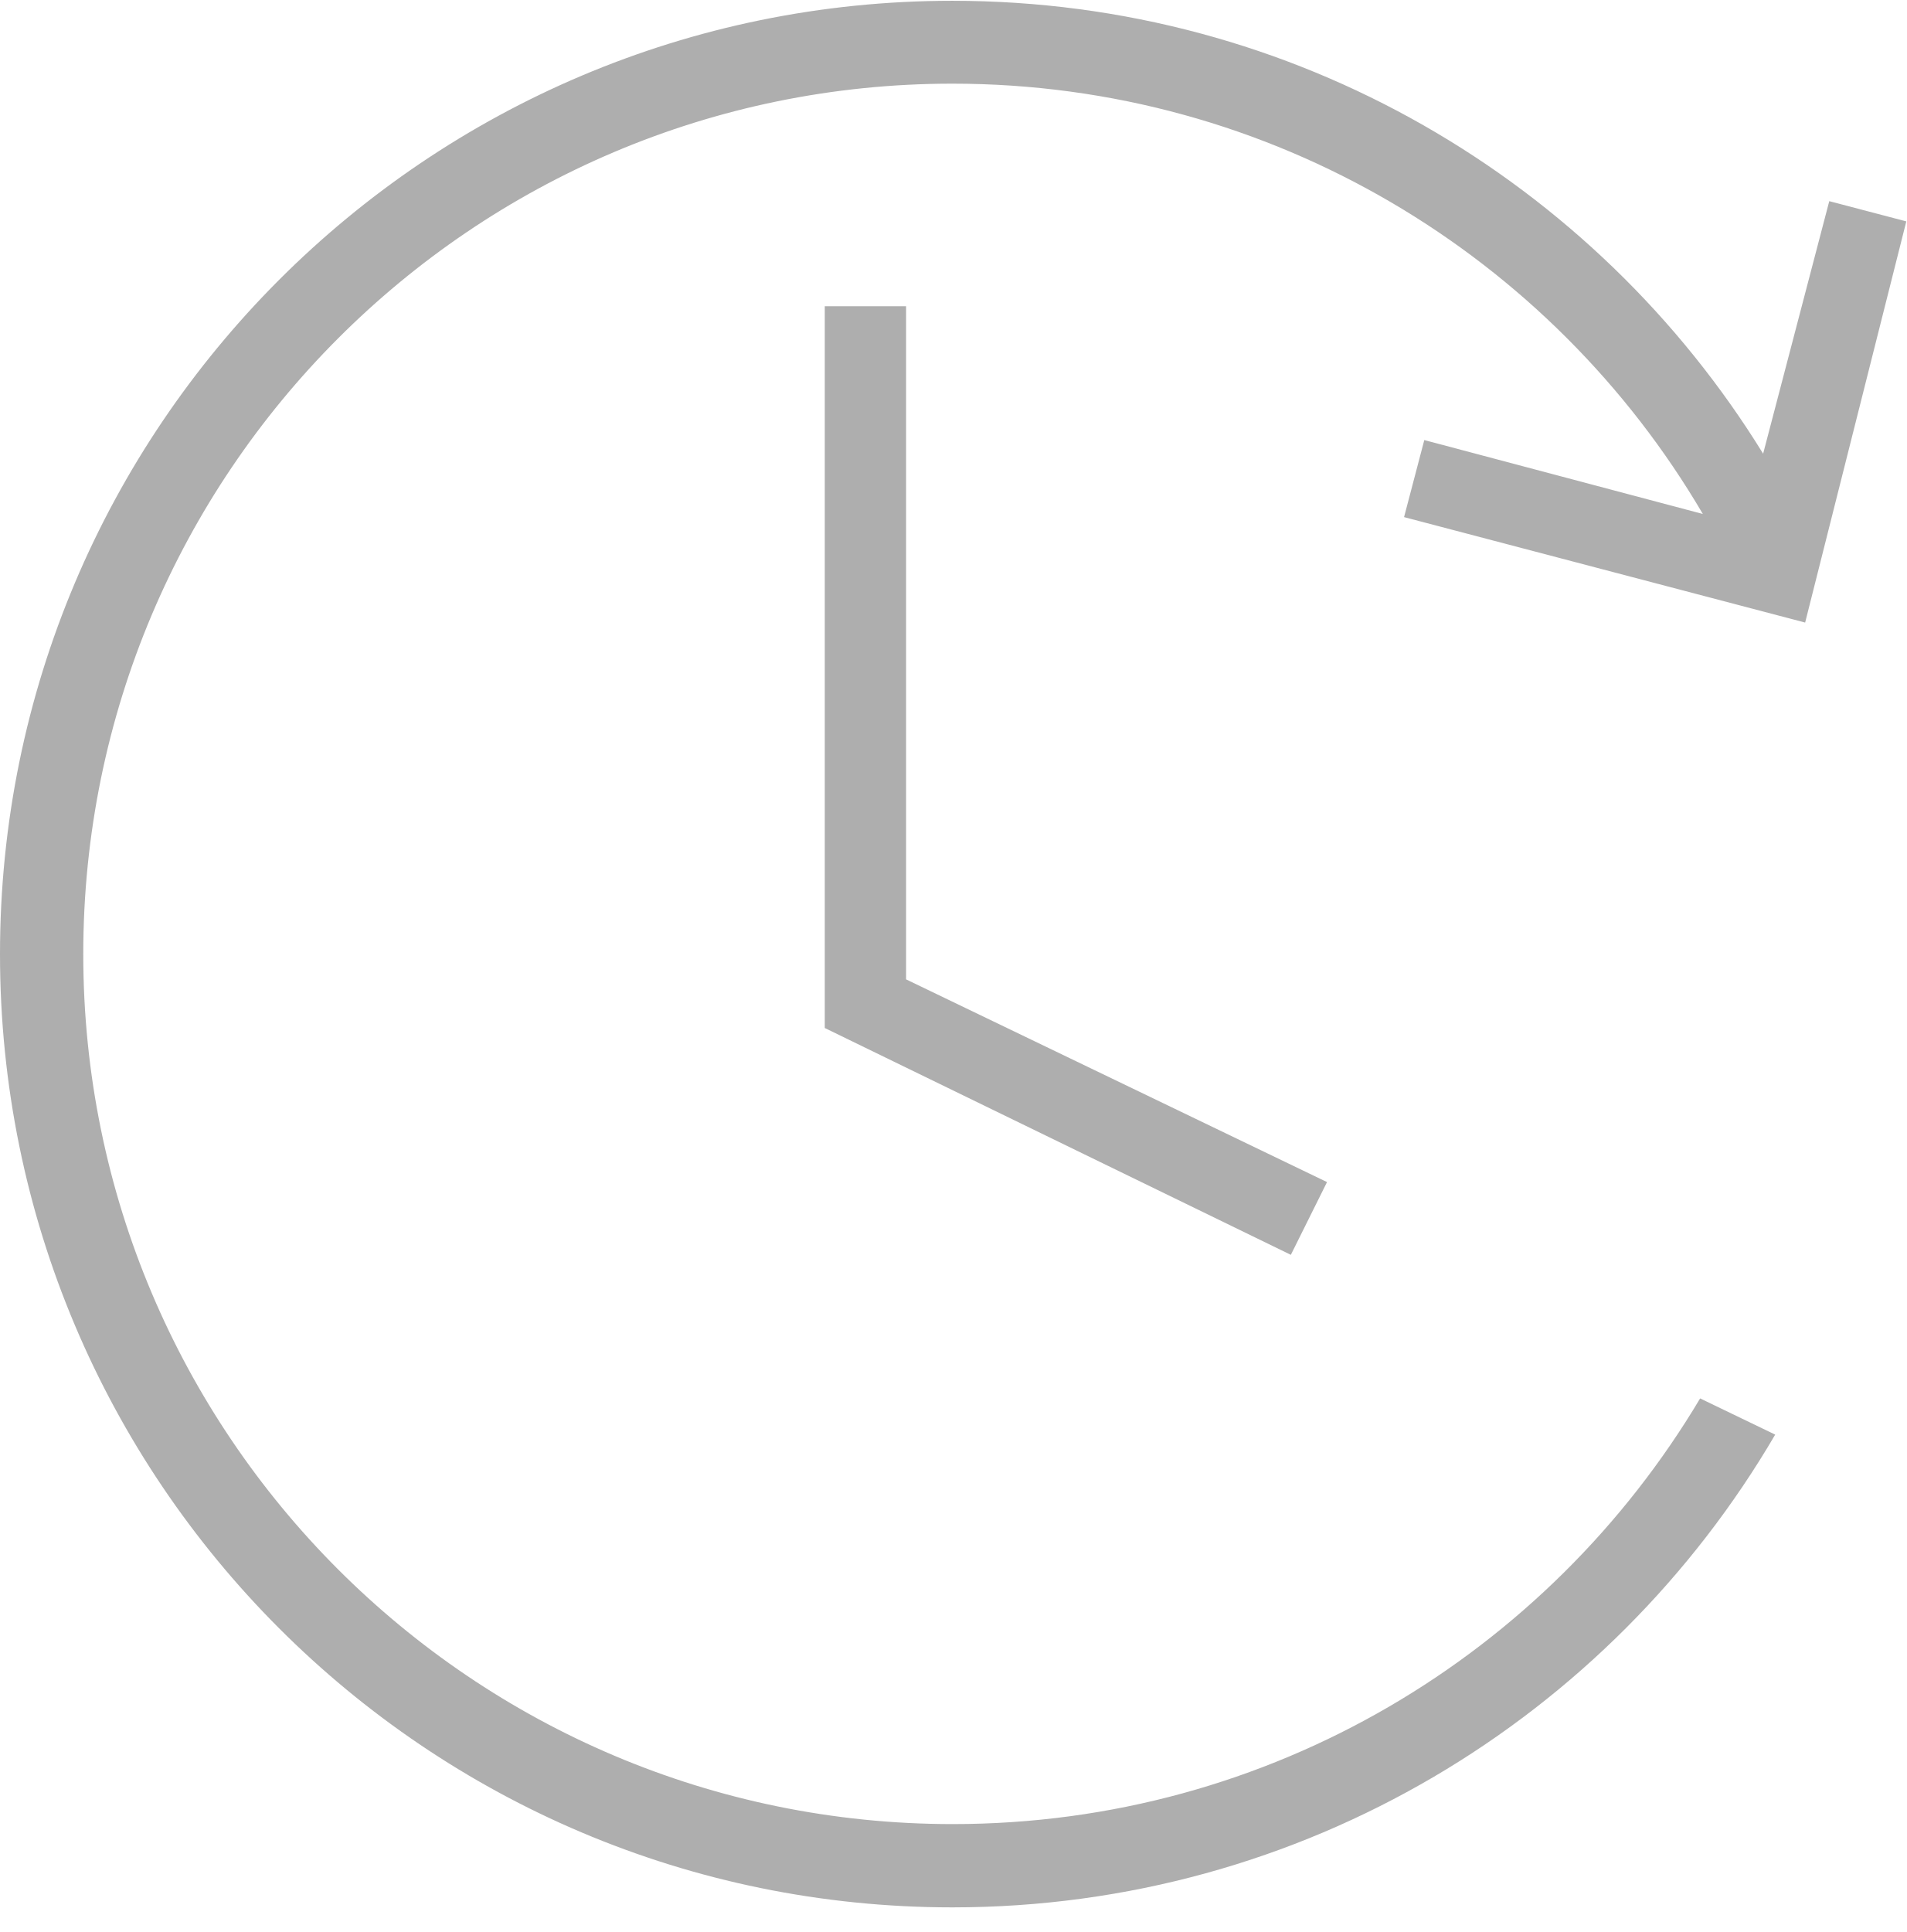
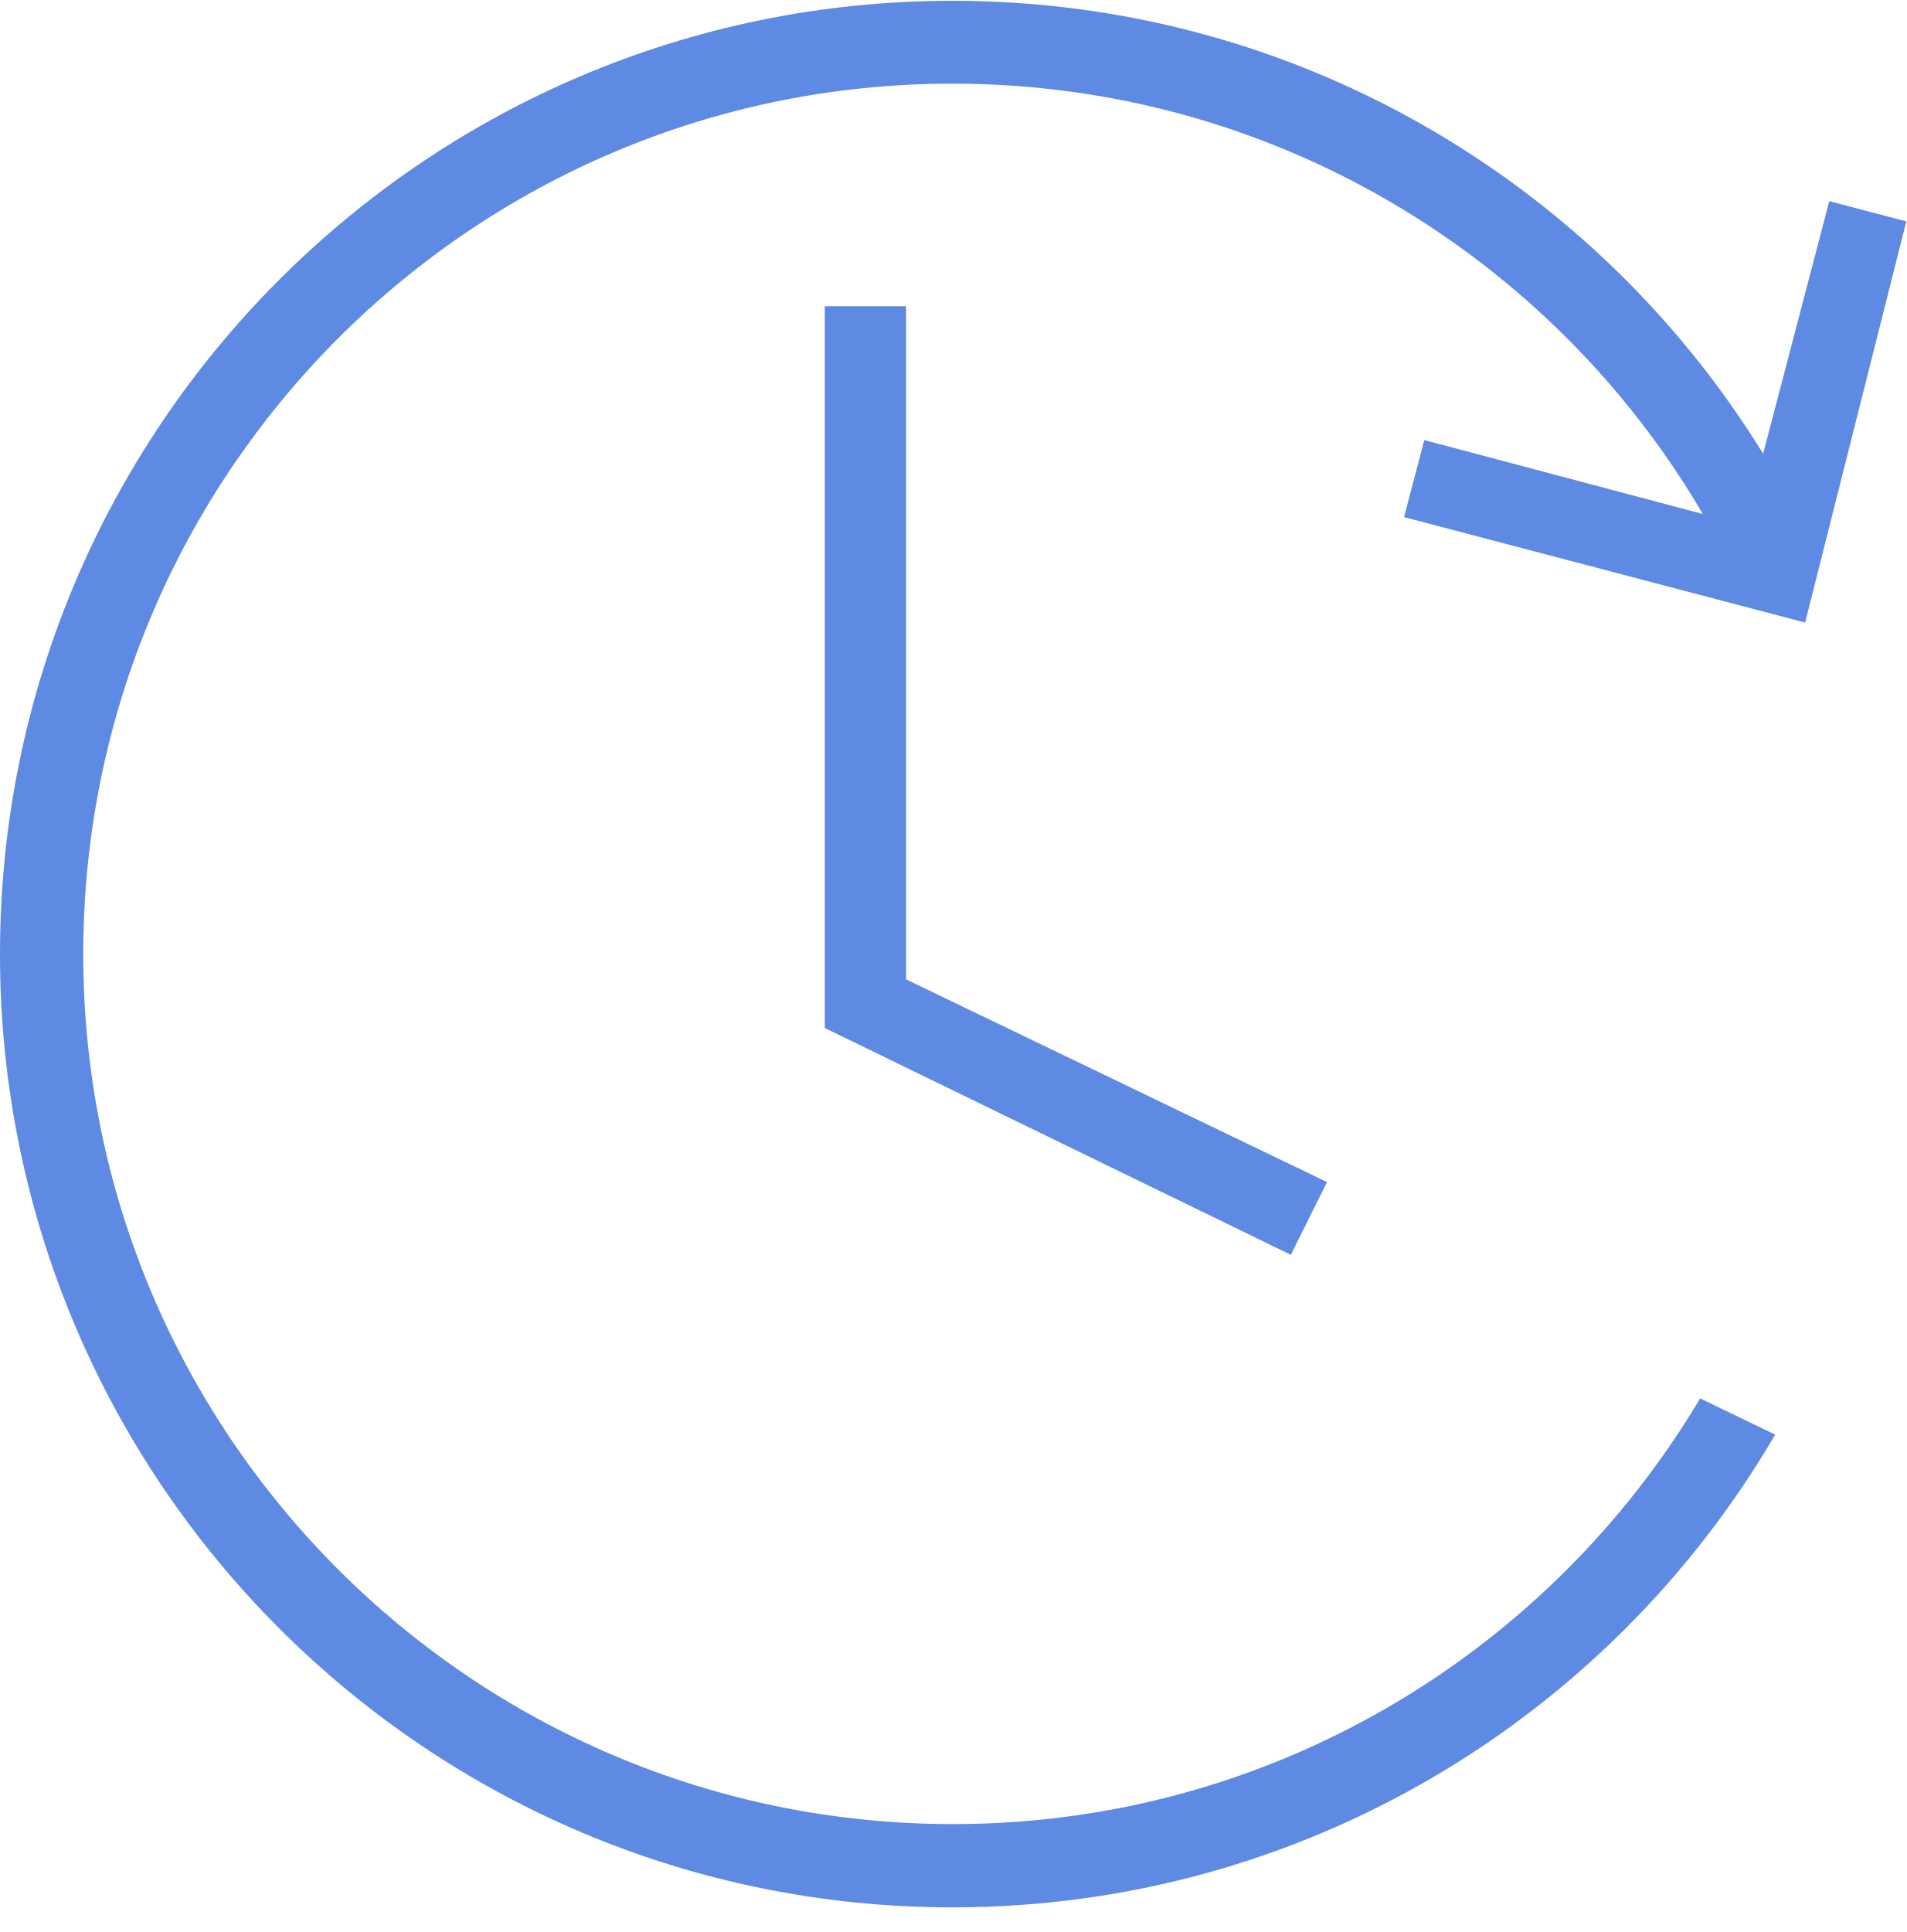
<svg xmlns="http://www.w3.org/2000/svg" width="75px" height="76px" viewBox="0 0 75 76" version="1.1">
  <g id="Page-1" stroke="none" stroke-width="1" fill="none" fill-rule="evenodd">
-     <g id="list_requests" transform="translate(-79, -419)" fill="#AEAEAE">
+     <g id="list_requests" transform="translate(-79, -419)" fill="#5F8AE4">
      <g id="clock-(2)" transform="translate(79, 419)">
        <path d="M55.24,20.342 L71.02,24.49 L75,8.709 L71.969,7.913 L69.367,17.847 C62.77,7.148 50.954,0.031 37.469,0.031 C16.776,0.031 0,16.821 0,37.531 C0,58.24 16.776,75.031 37.469,75.031 C51.276,75.031 63.337,67.561 69.842,56.434 L66.888,55.01 C60.918,65.036 49.99,71.755 37.485,71.755 C18.597,71.755 3.276,56.434 3.276,37.531 C3.276,18.628 18.582,3.291 37.469,3.291 C50.051,3.291 61.056,10.087 66.995,20.219 L56.036,17.311 L55.24,20.342 Z" id="Path" />
        <polygon id="Path" points="32.449 12.046 32.449 40.439 50.786 49.362 52.209 46.5 35.648 38.526 35.648 12.046" />
      </g>
    </g>
  </g>
</svg>
